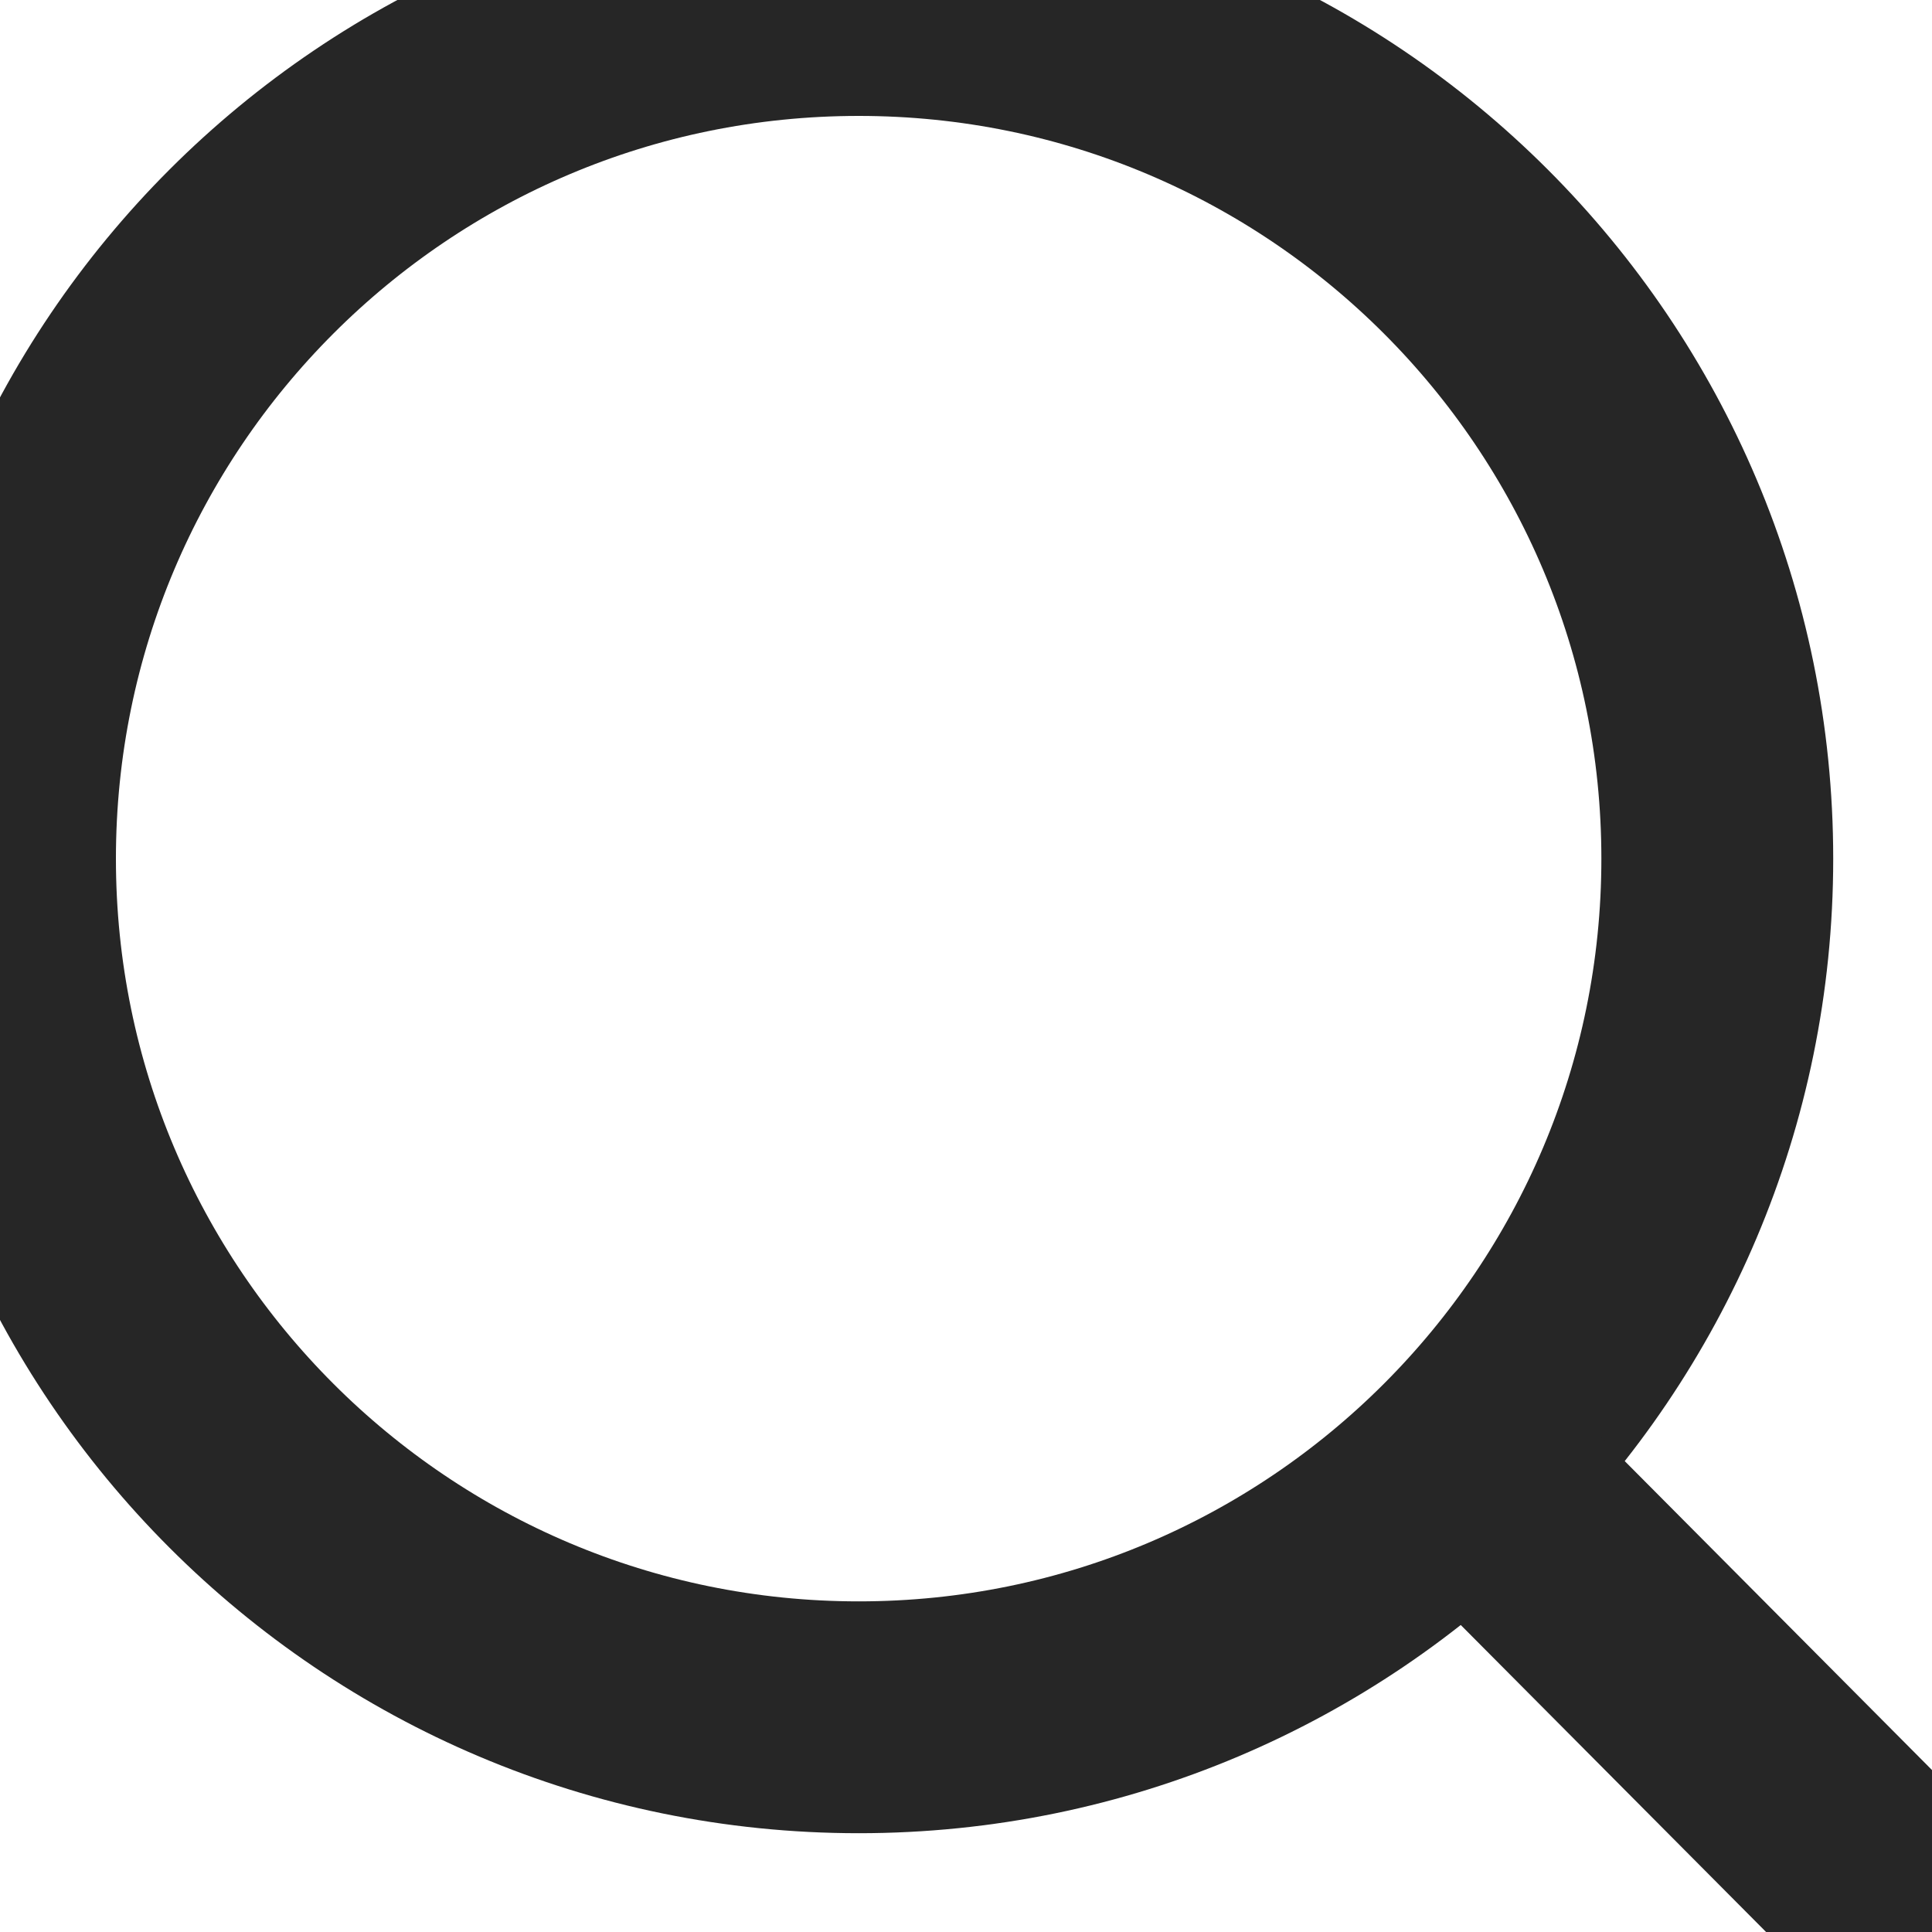
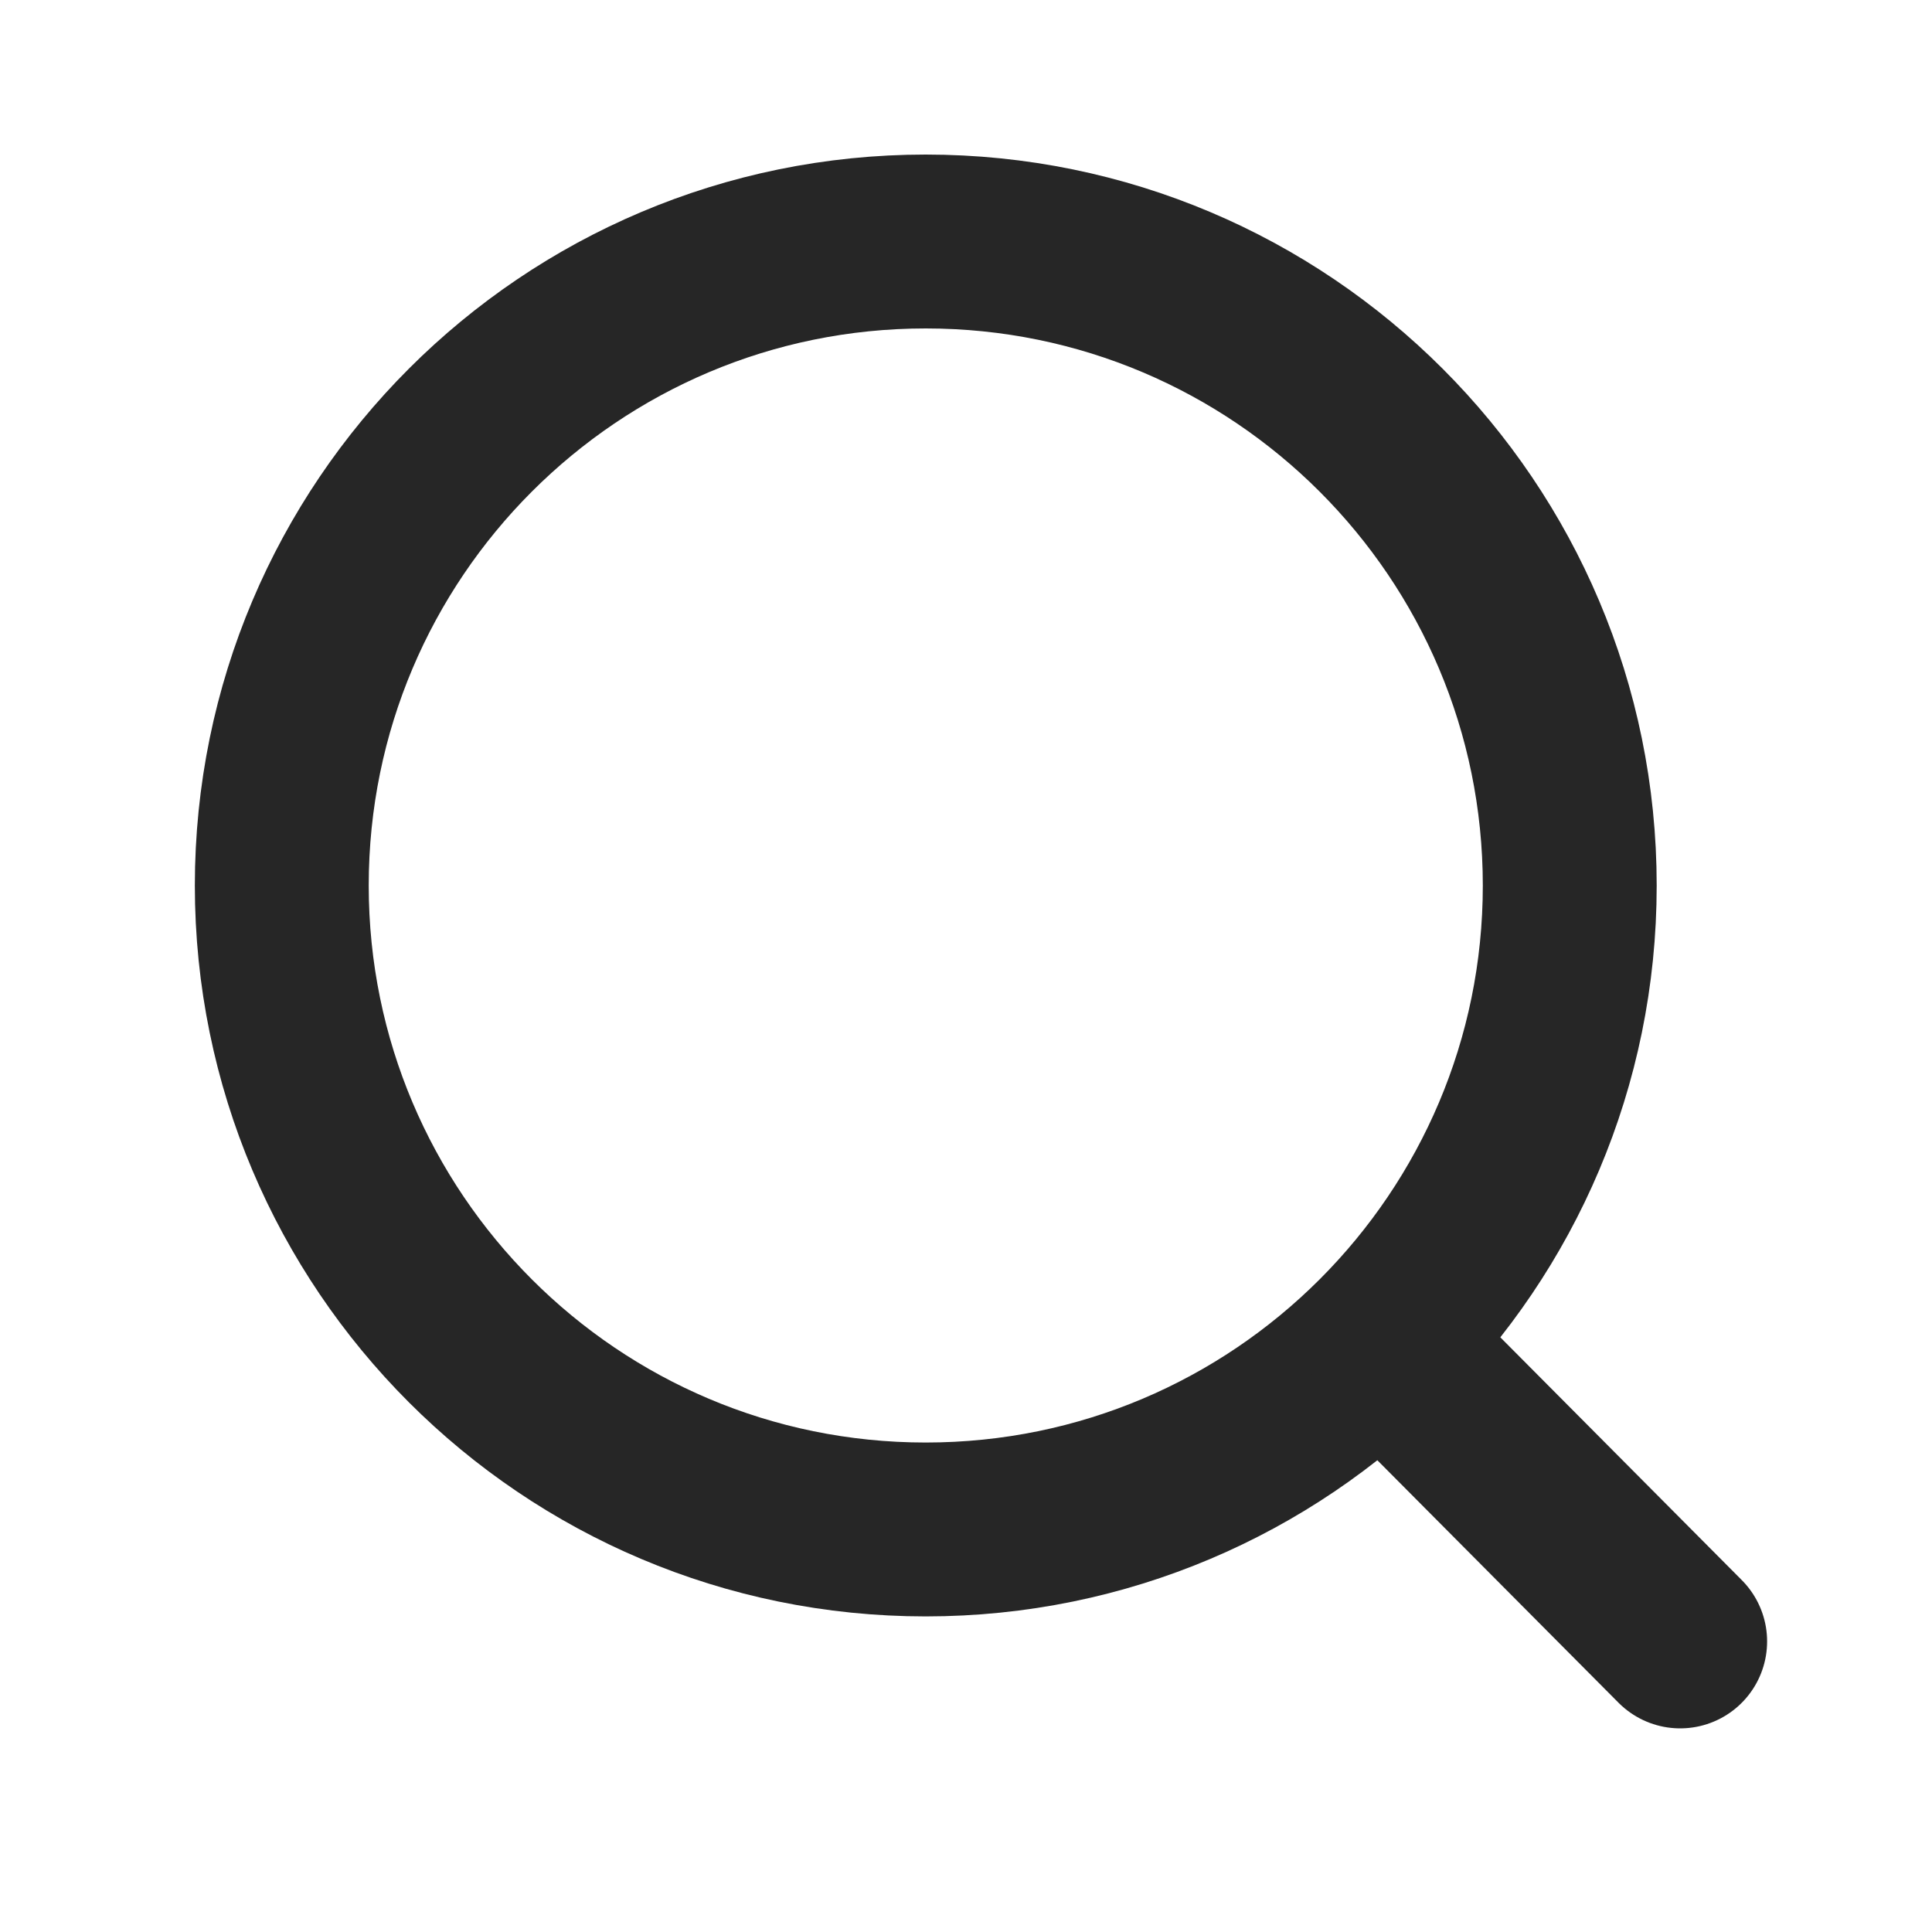
- <svg xmlns="http://www.w3.org/2000/svg" width="15" height="15" viewBox="0 0 15 15" fill="none">
-   <path fill-rule="evenodd" clip-rule="evenodd" d="M6.667 13.333C10.348 13.333 13.333 10.348 13.333 6.667C13.333 2.985 10.348 0 6.667 0C2.985 0 0 2.985 0 6.667C0 10.348 2.985 13.333 6.667 13.333Z" stroke="#262626" stroke-width="1.8" stroke-linejoin="round" />
-   <path d="M11.543 11.543L14.476 14.492" stroke="#262626" stroke-width="1.8" stroke-linecap="round" stroke-linejoin="round" />
+ <svg xmlns="http://www.w3.org/2000/svg" width="20" height="20" viewBox="0 0 20 20" fill="none">
+   <path fill-rule="evenodd" clip-rule="evenodd" d="M9.583 15.833C13.265 15.833 16.25 12.848 16.25 9.167C16.25 5.485 13.265 2.5 9.583 2.5C5.901 2.5 2.917 5.485 2.917 9.167C2.917 12.848 5.901 15.833 9.583 15.833Z" stroke="#262626" stroke-width="1.8" stroke-linejoin="round" />
+   <path d="M14.46 14.043L17.393 16.992" stroke="#262626" stroke-width="1.8" stroke-linecap="round" stroke-linejoin="round" />
</svg>
